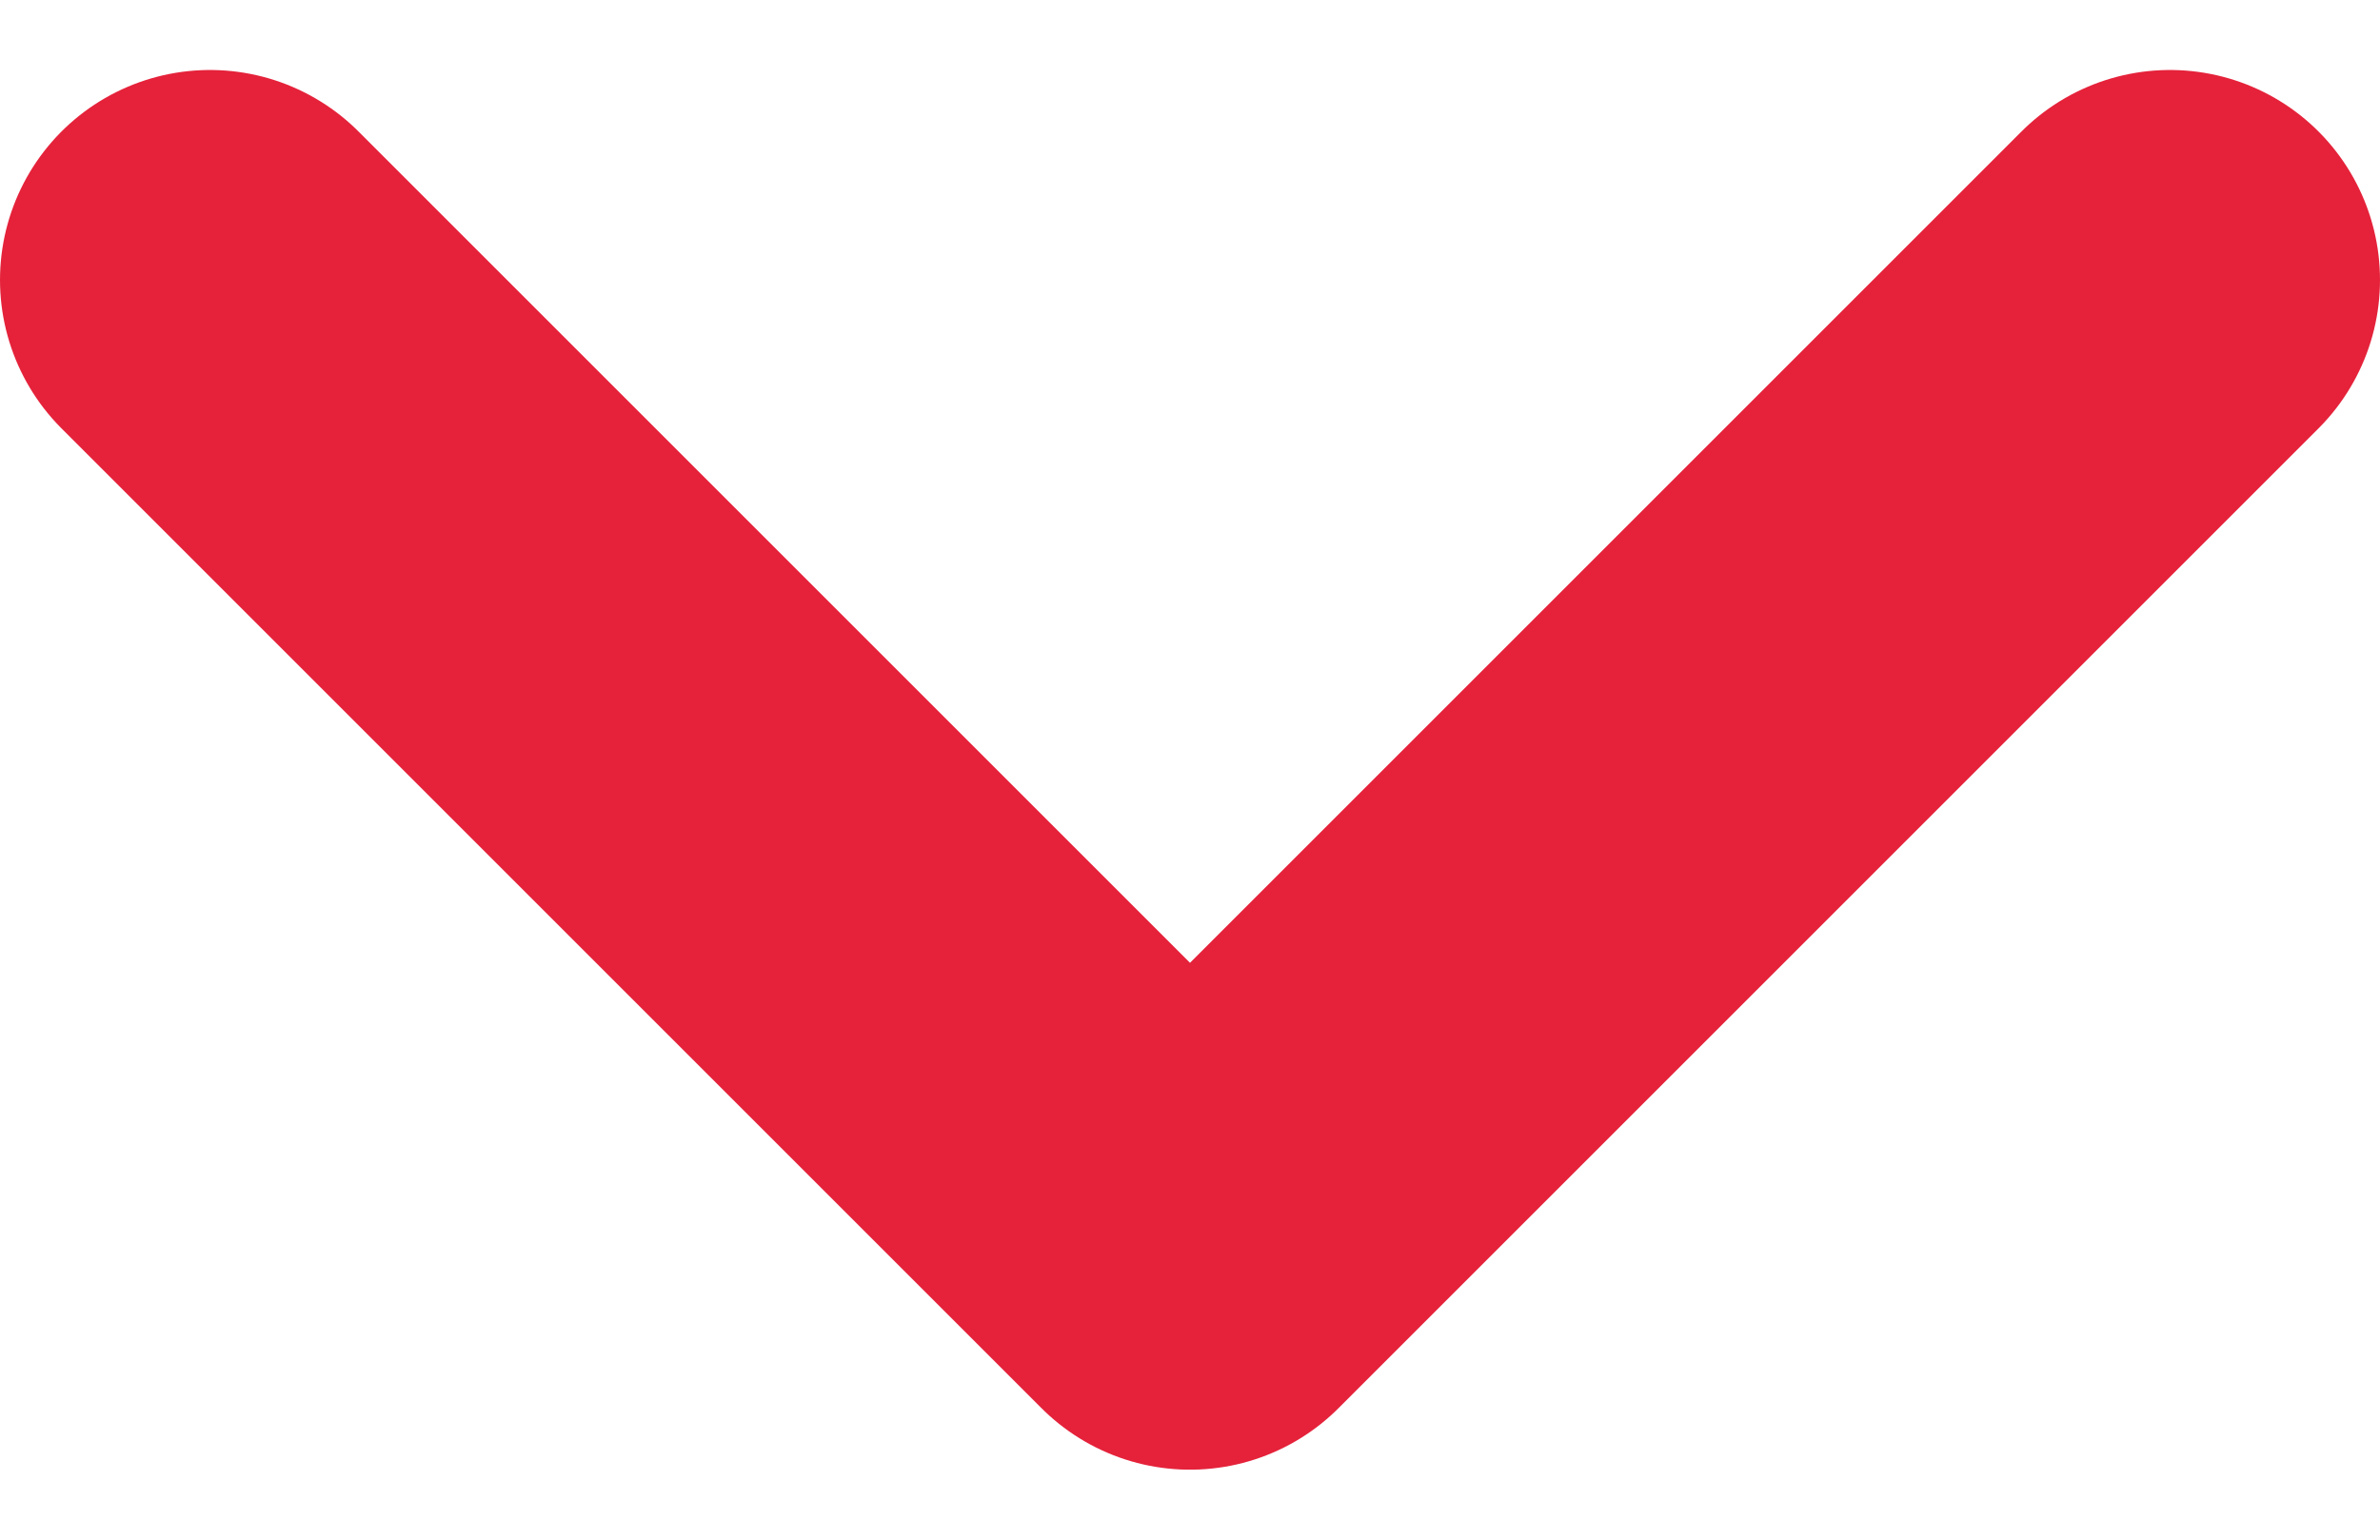
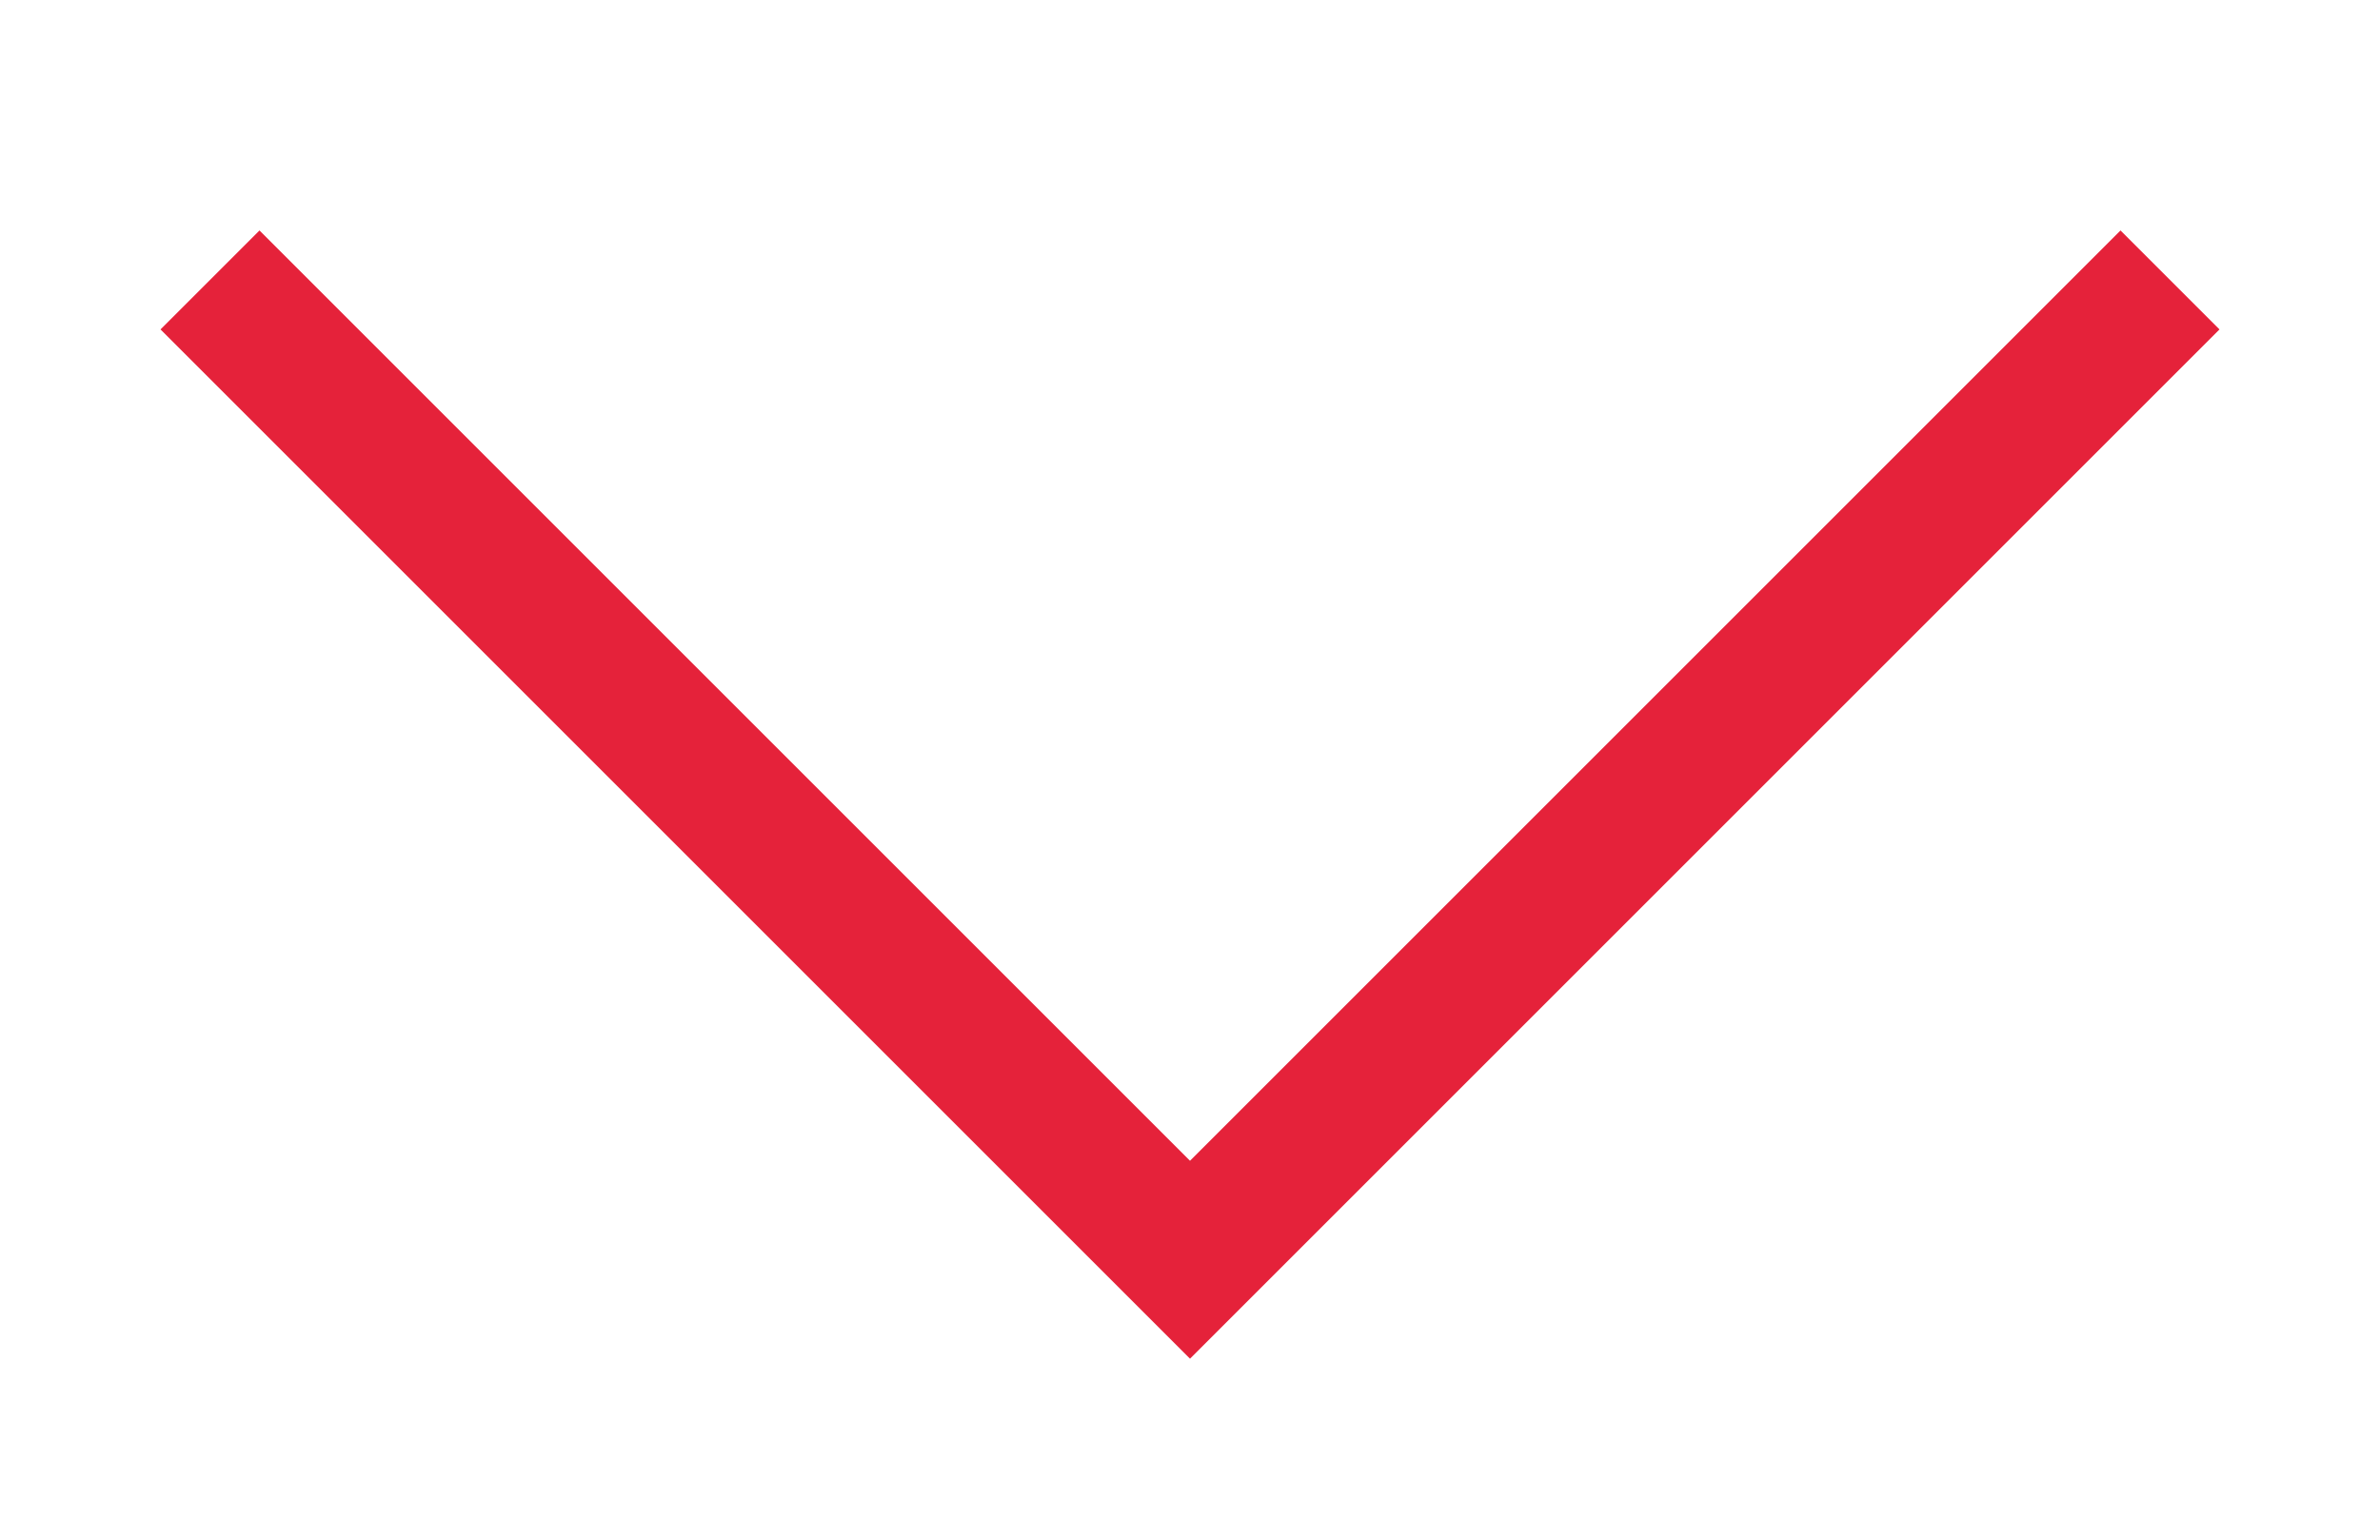
<svg xmlns="http://www.w3.org/2000/svg" width="17" height="11" viewBox="0 0 17 11" fill="none">
-   <path id="Shape" d="M1.5 2L8.5 9L15.5 2" stroke="#E5223A" stroke-width="3" stroke-linecap="round" stroke-linejoin="round" />
+   <path id="Shape" d="M1.5 2L8.5 9L15.5 2" stroke="#E5223A" strokeWidth="3" strokeLinecap="round" strokeLinejoin="round" />
</svg>
